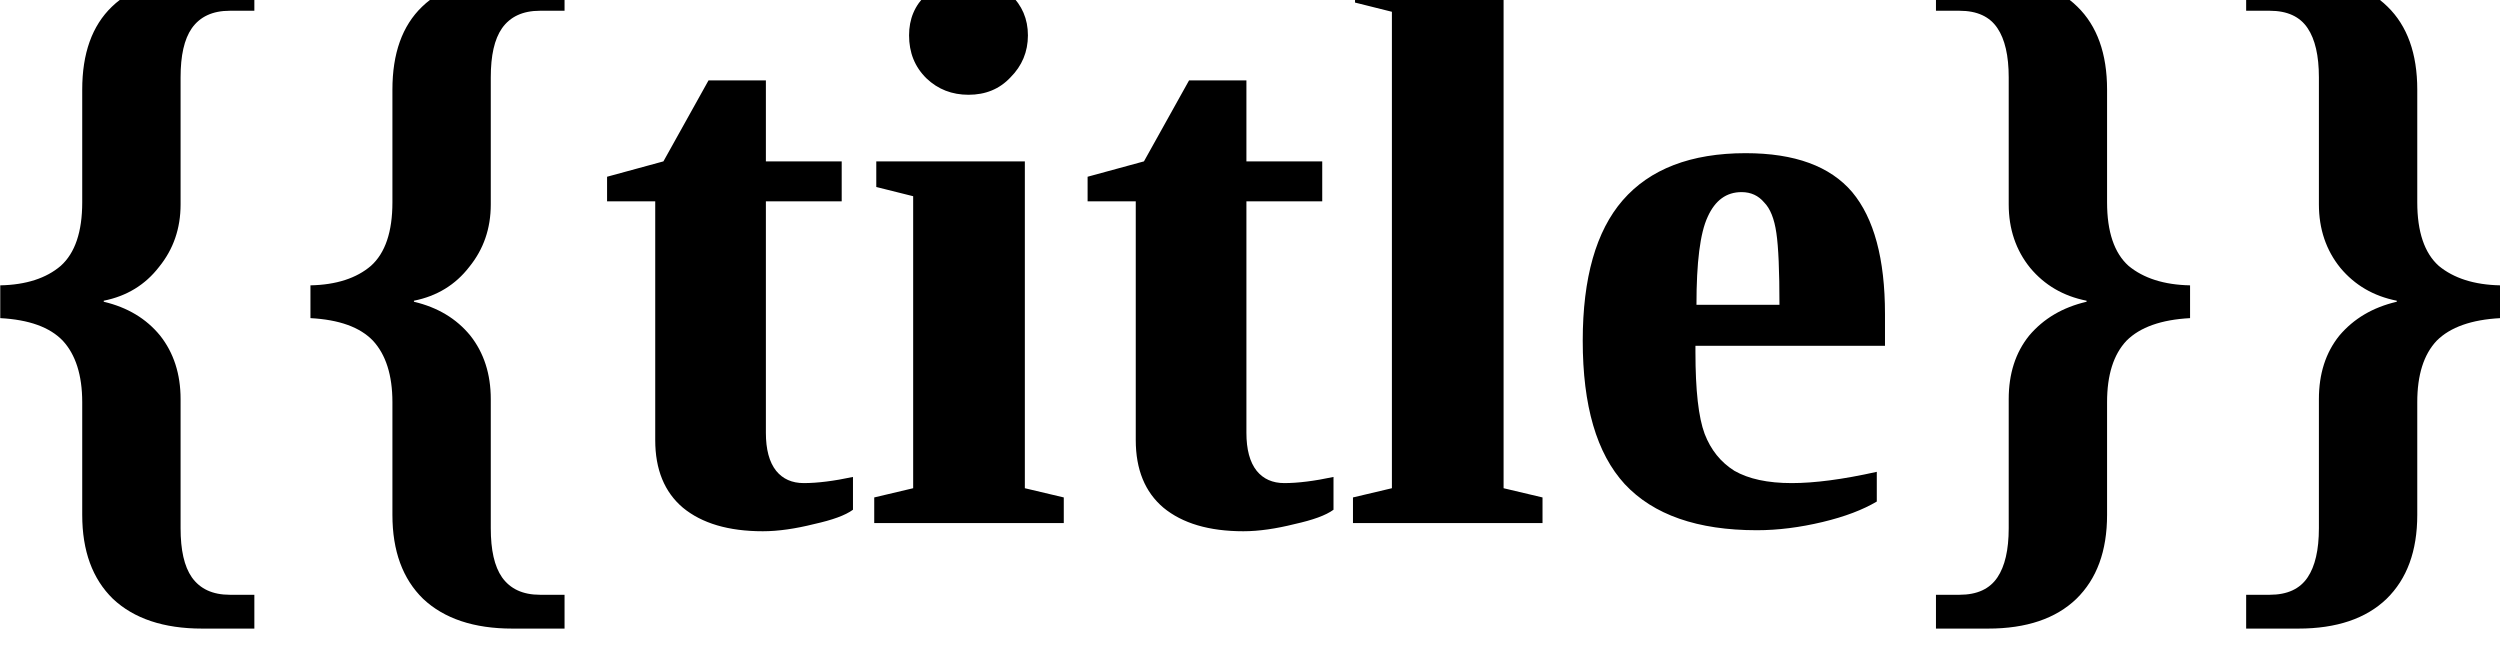
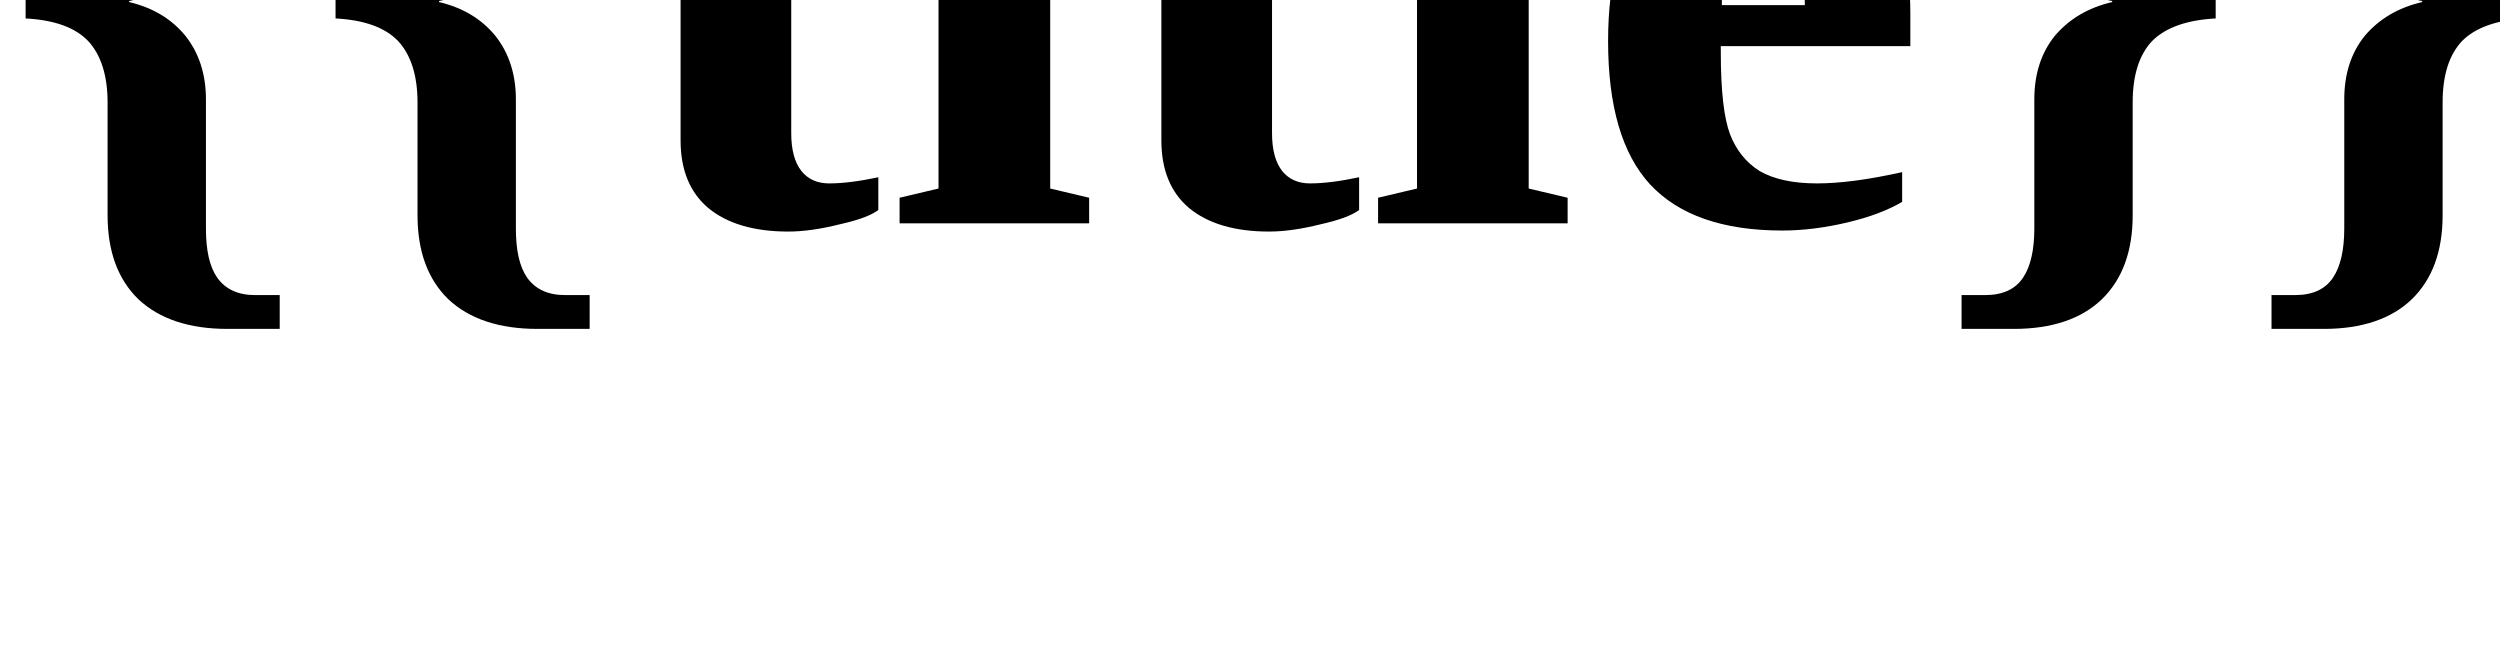
<svg xmlns="http://www.w3.org/2000/svg" width="{{width}}" height="{{height}}">
-   <rect x="10%" y="{{title_panel_y}}%" width="80%" height="{{title_panel_h}}%" rx="{{corner_radius}}" ry="{{corner_radius}}" fill="{{primary_color}}" fill-opacity="{{panel_opacity}}" />
-   <text x="50%" y="46%" font-family="{{font_display}}" font-weight="900" font-style="normal" font-size="{{title_size}}" fill="{{text_color}}" text-anchor="middle" dominant-baseline="middle">{{title}}</text>
+   <text x="{{text_x_pct}}%" y="{{text_y_pct}}%" font-family="{{font_display}}" font-weight="900" font-style="normal" font-size="{{title_size}}" fill="{{text_color}}" text-anchor="{{text_anchor}}" dominant-baseline="middle">{{title}}</text>
</svg>
